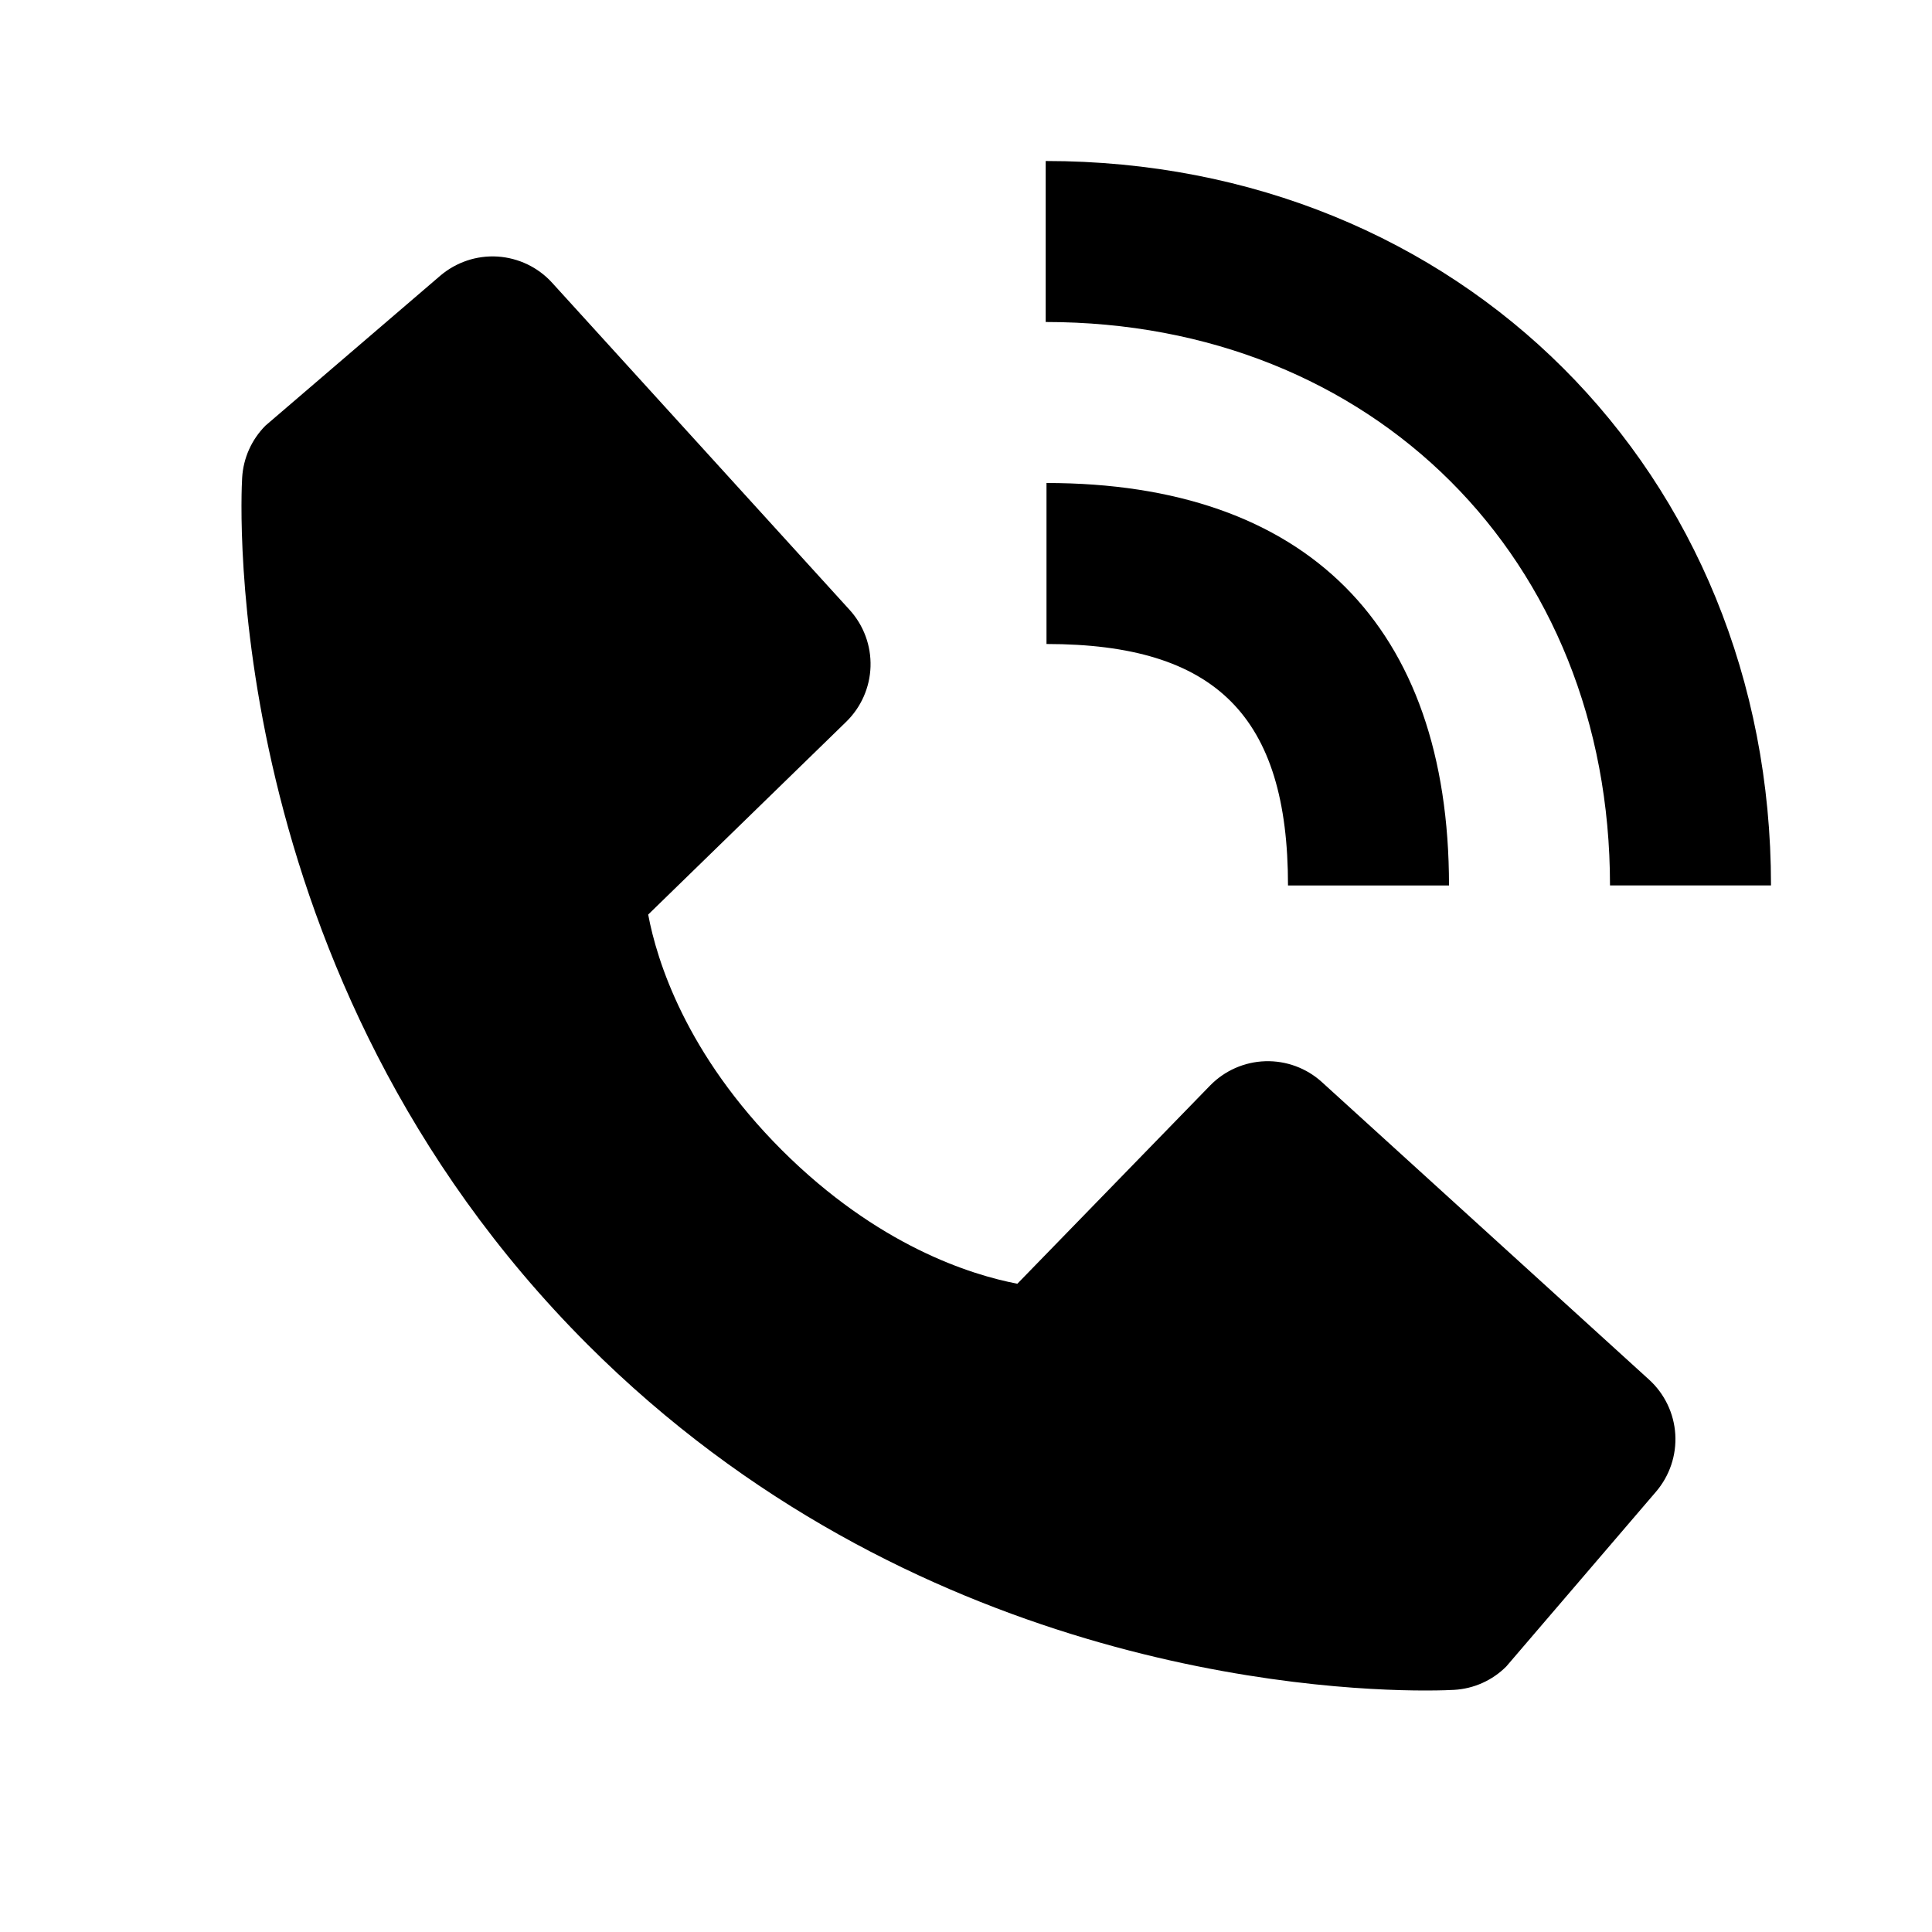
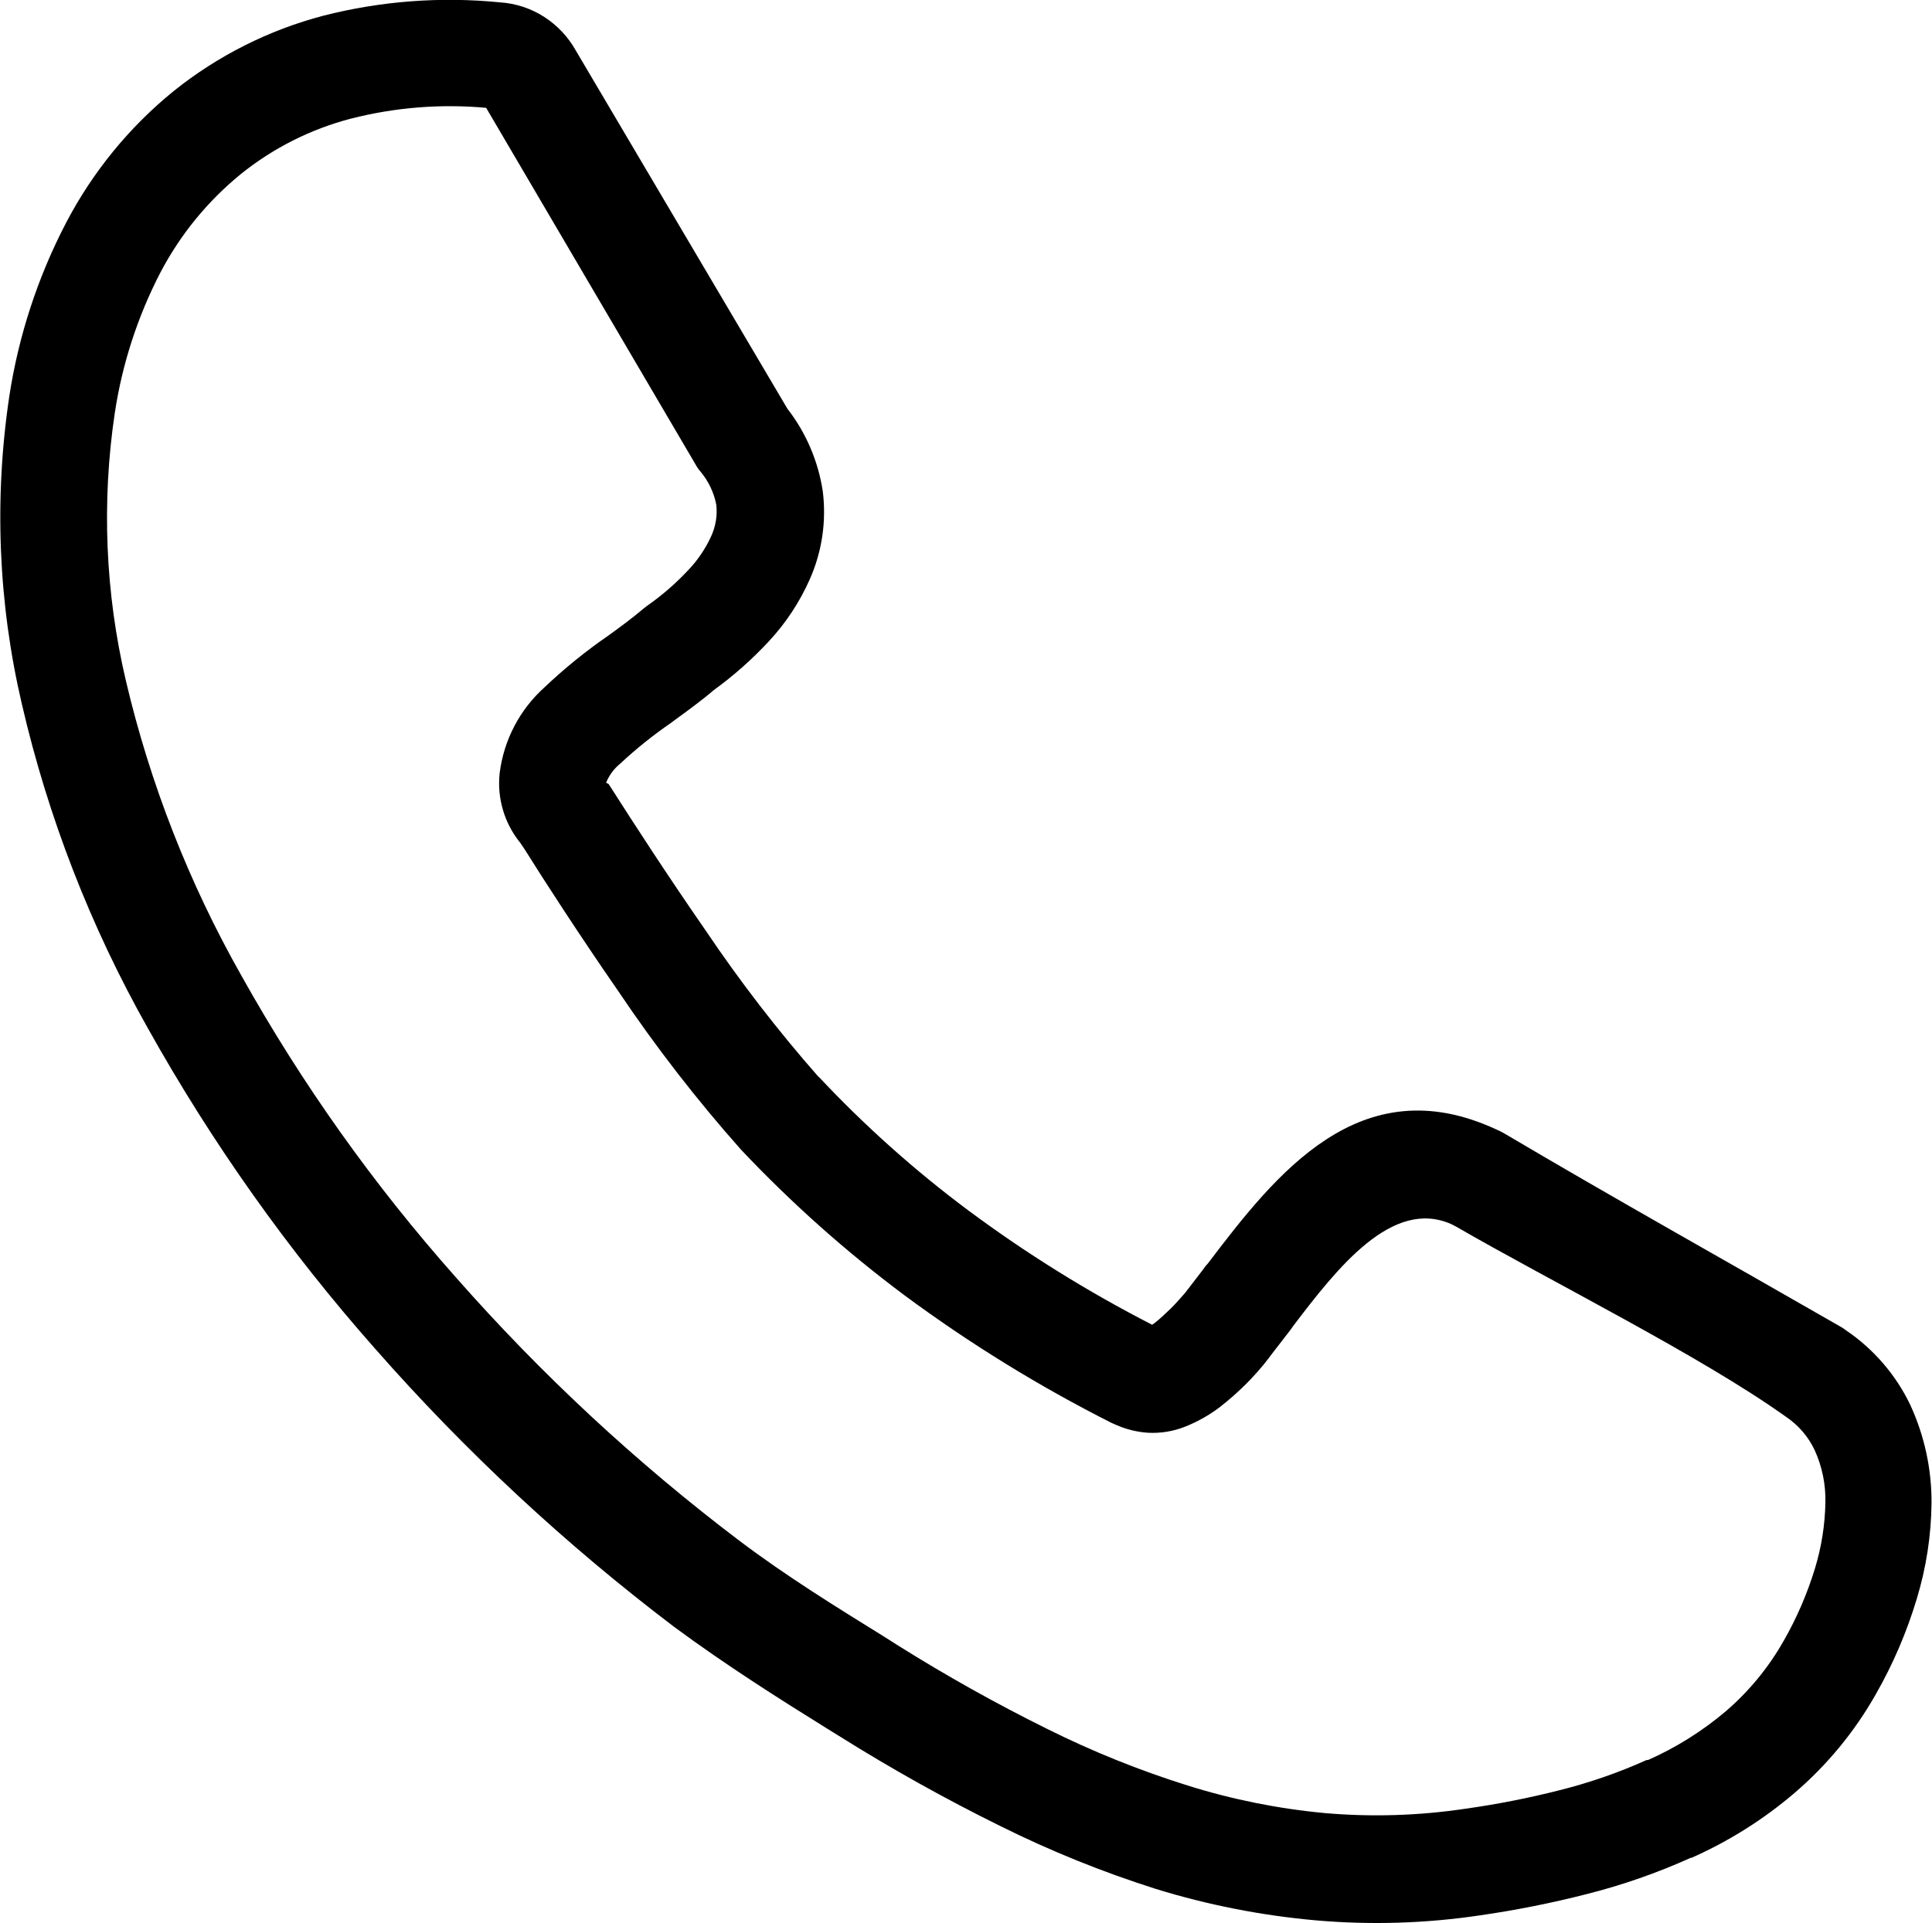
- <svg xmlns="http://www.w3.org/2000/svg" width="24" height="24" viewBox="0 0 24 24" fill="none">
-   <path d="M20 10.999H22C22 5.869 18.127 2 12.99 2V4C17.052 4 20 6.943 20 10.999Z" fill="black" />
-   <path d="M13 8C15.103 8 16 8.897 16 11H18C18 7.775 16.225 6 13 6V8ZM16.422 13.443C16.23 13.268 15.977 13.175 15.718 13.183C15.458 13.191 15.212 13.3 15.031 13.486L12.638 15.947C12.062 15.837 10.904 15.476 9.712 14.287C8.52 13.094 8.159 11.933 8.052 11.361L10.511 8.967C10.697 8.786 10.806 8.54 10.814 8.28C10.822 8.021 10.729 7.768 10.554 7.576L6.859 3.513C6.684 3.32 6.441 3.204 6.181 3.187C5.921 3.171 5.666 3.257 5.468 3.426L3.298 5.287C3.125 5.461 3.022 5.691 3.008 5.936C2.993 6.186 2.707 12.108 7.299 16.702C11.305 20.707 16.323 21 17.705 21C17.907 21 18.031 20.994 18.064 20.992C18.308 20.978 18.539 20.875 18.712 20.701L20.572 18.53C20.741 18.332 20.827 18.077 20.811 17.817C20.795 17.557 20.678 17.314 20.486 17.139L16.422 13.443Z" fill="black" />
+ <svg xmlns="http://www.w3.org/2000/svg" id="Layer_1" data-name="Layer 1" viewBox="0 0 122.88 122.31">
+   <path d="M52.07,68.5A72.28,72.28,0,0,0,61.58,77a83.47,83.47,0,0,0,11.7,7.28l.17-.12c.3-.24.64-.55,1-.9s.6-.65.92-1l1.13-1.47a2.93,2.93,0,0,1,.34-.43c4.31-5.68,9.68-12.51,18.32-8.51a4.1,4.1,0,0,1,.52.26c7,4.14,14.18,8.15,21.24,12.21a3.39,3.39,0,0,1,.5.32l0,0a12,12,0,0,1,4.07,4.72,14.73,14.73,0,0,1,1.36,6.26v0a21.71,21.71,0,0,1-.94,6.1,29.07,29.07,0,0,1-2.6,6.06,23.51,23.51,0,0,1-5.19,6.3,26.81,26.81,0,0,1-6.53,4.11l-.05,0a39.78,39.78,0,0,1-6.66,2.32,64.53,64.53,0,0,1-6.73,1.34,44.49,44.49,0,0,1-10.47.32,49.29,49.29,0,0,1-10.17-2,68.93,68.93,0,0,1-9.89-4,114.94,114.94,0,0,1-10.16-5.67l-.84-.52c-3.07-1.91-6.38-4-9.73-6.47l0,0a129.47,129.47,0,0,1-19-17.67A116.79,116.79,0,0,1,9.39,65.39a77.53,77.53,0,0,1-8-20.6A52.13,52.13,0,0,1,.59,25.22,35.51,35.51,0,0,1,4.21,14.16a26.75,26.75,0,0,1,6.84-8.37A25.64,25.64,0,0,1,20.56,1,32.45,32.45,0,0,1,31.8.15a5.9,5.9,0,0,1,2.82.93,6.07,6.07,0,0,1,2,2.13L50.08,26a11.34,11.34,0,0,1,2.25,5.25,10.56,10.56,0,0,1-.82,5.59v0a14.27,14.27,0,0,1-2.6,3.95,24.06,24.06,0,0,1-3.52,3.12c-.73.63-1.65,1.3-2.61,2l-.09.07a27.86,27.86,0,0,0-3.23,2.59,3.06,3.06,0,0,0-.9,1.2c0,.11.09,0,.19.17l.34.53c1.13,1.77,3.31,5.15,5.8,8.74a91.46,91.46,0,0,0,7.18,9.31Zm5.45,13.9a80.64,80.64,0,0,1-10.38-9.25,94.48,94.48,0,0,1-7.82-10.1c-2.48-3.58-4.76-7.11-5.94-9l-.29-.43a6,6,0,0,1-1.31-4.44,8.81,8.81,0,0,1,2.87-5.47,33.42,33.42,0,0,1,4.05-3.28l0,0c.8-.58,1.56-1.14,2.25-1.73l.21-.16a16.57,16.57,0,0,0,2.67-2.33,7.81,7.81,0,0,0,1.4-2.09,3.81,3.81,0,0,0,.33-2,4.67,4.67,0,0,0-1-2.11,2.51,2.51,0,0,1-.32-.46L30.92,6.86a25.43,25.43,0,0,0-8.61.69,18.67,18.67,0,0,0-7,3.53,20.16,20.16,0,0,0-5.11,6.26,28.8,28.8,0,0,0-2.9,8.94,45.29,45.29,0,0,0,.7,17,71.09,71.09,0,0,0,7.36,18.8A108.83,108.83,0,0,0,29,81.27,122.72,122.72,0,0,0,47,98c3,2.27,6.26,4.28,9.26,6.14l.85.54A108.32,108.32,0,0,0,66.62,110a60.6,60.6,0,0,0,8.91,3.59,42.22,42.22,0,0,0,8.77,1.76,38.12,38.12,0,0,0,8.9-.28,56,56,0,0,0,6-1.18,32.87,32.87,0,0,0,5.53-1.92l.09,0a20.48,20.48,0,0,0,4.92-3.08,16.86,16.86,0,0,0,3.7-4.49,22.54,22.54,0,0,0,2-4.63,15.34,15.34,0,0,0,.66-4.19,7.62,7.62,0,0,0-.69-3.34,5.25,5.25,0,0,0-1.81-2.1c-5.41-3.87-14.91-8.59-21-12.11l-.29-.15.12.06-.12-.06c-3.75-1.67-7.23,2.75-10.06,6.48l-.17.24c-.49.65-1,1.28-1.4,1.82s-1,1.2-1.4,1.6a18.66,18.66,0,0,1-1.71,1.51,9.39,9.39,0,0,1-2.21,1.24,5.59,5.59,0,0,1-2.35.38,6,6,0,0,1-2-.49l-.32-.14A91.42,91.42,0,0,1,57.52,82.4Z" />
</svg>
